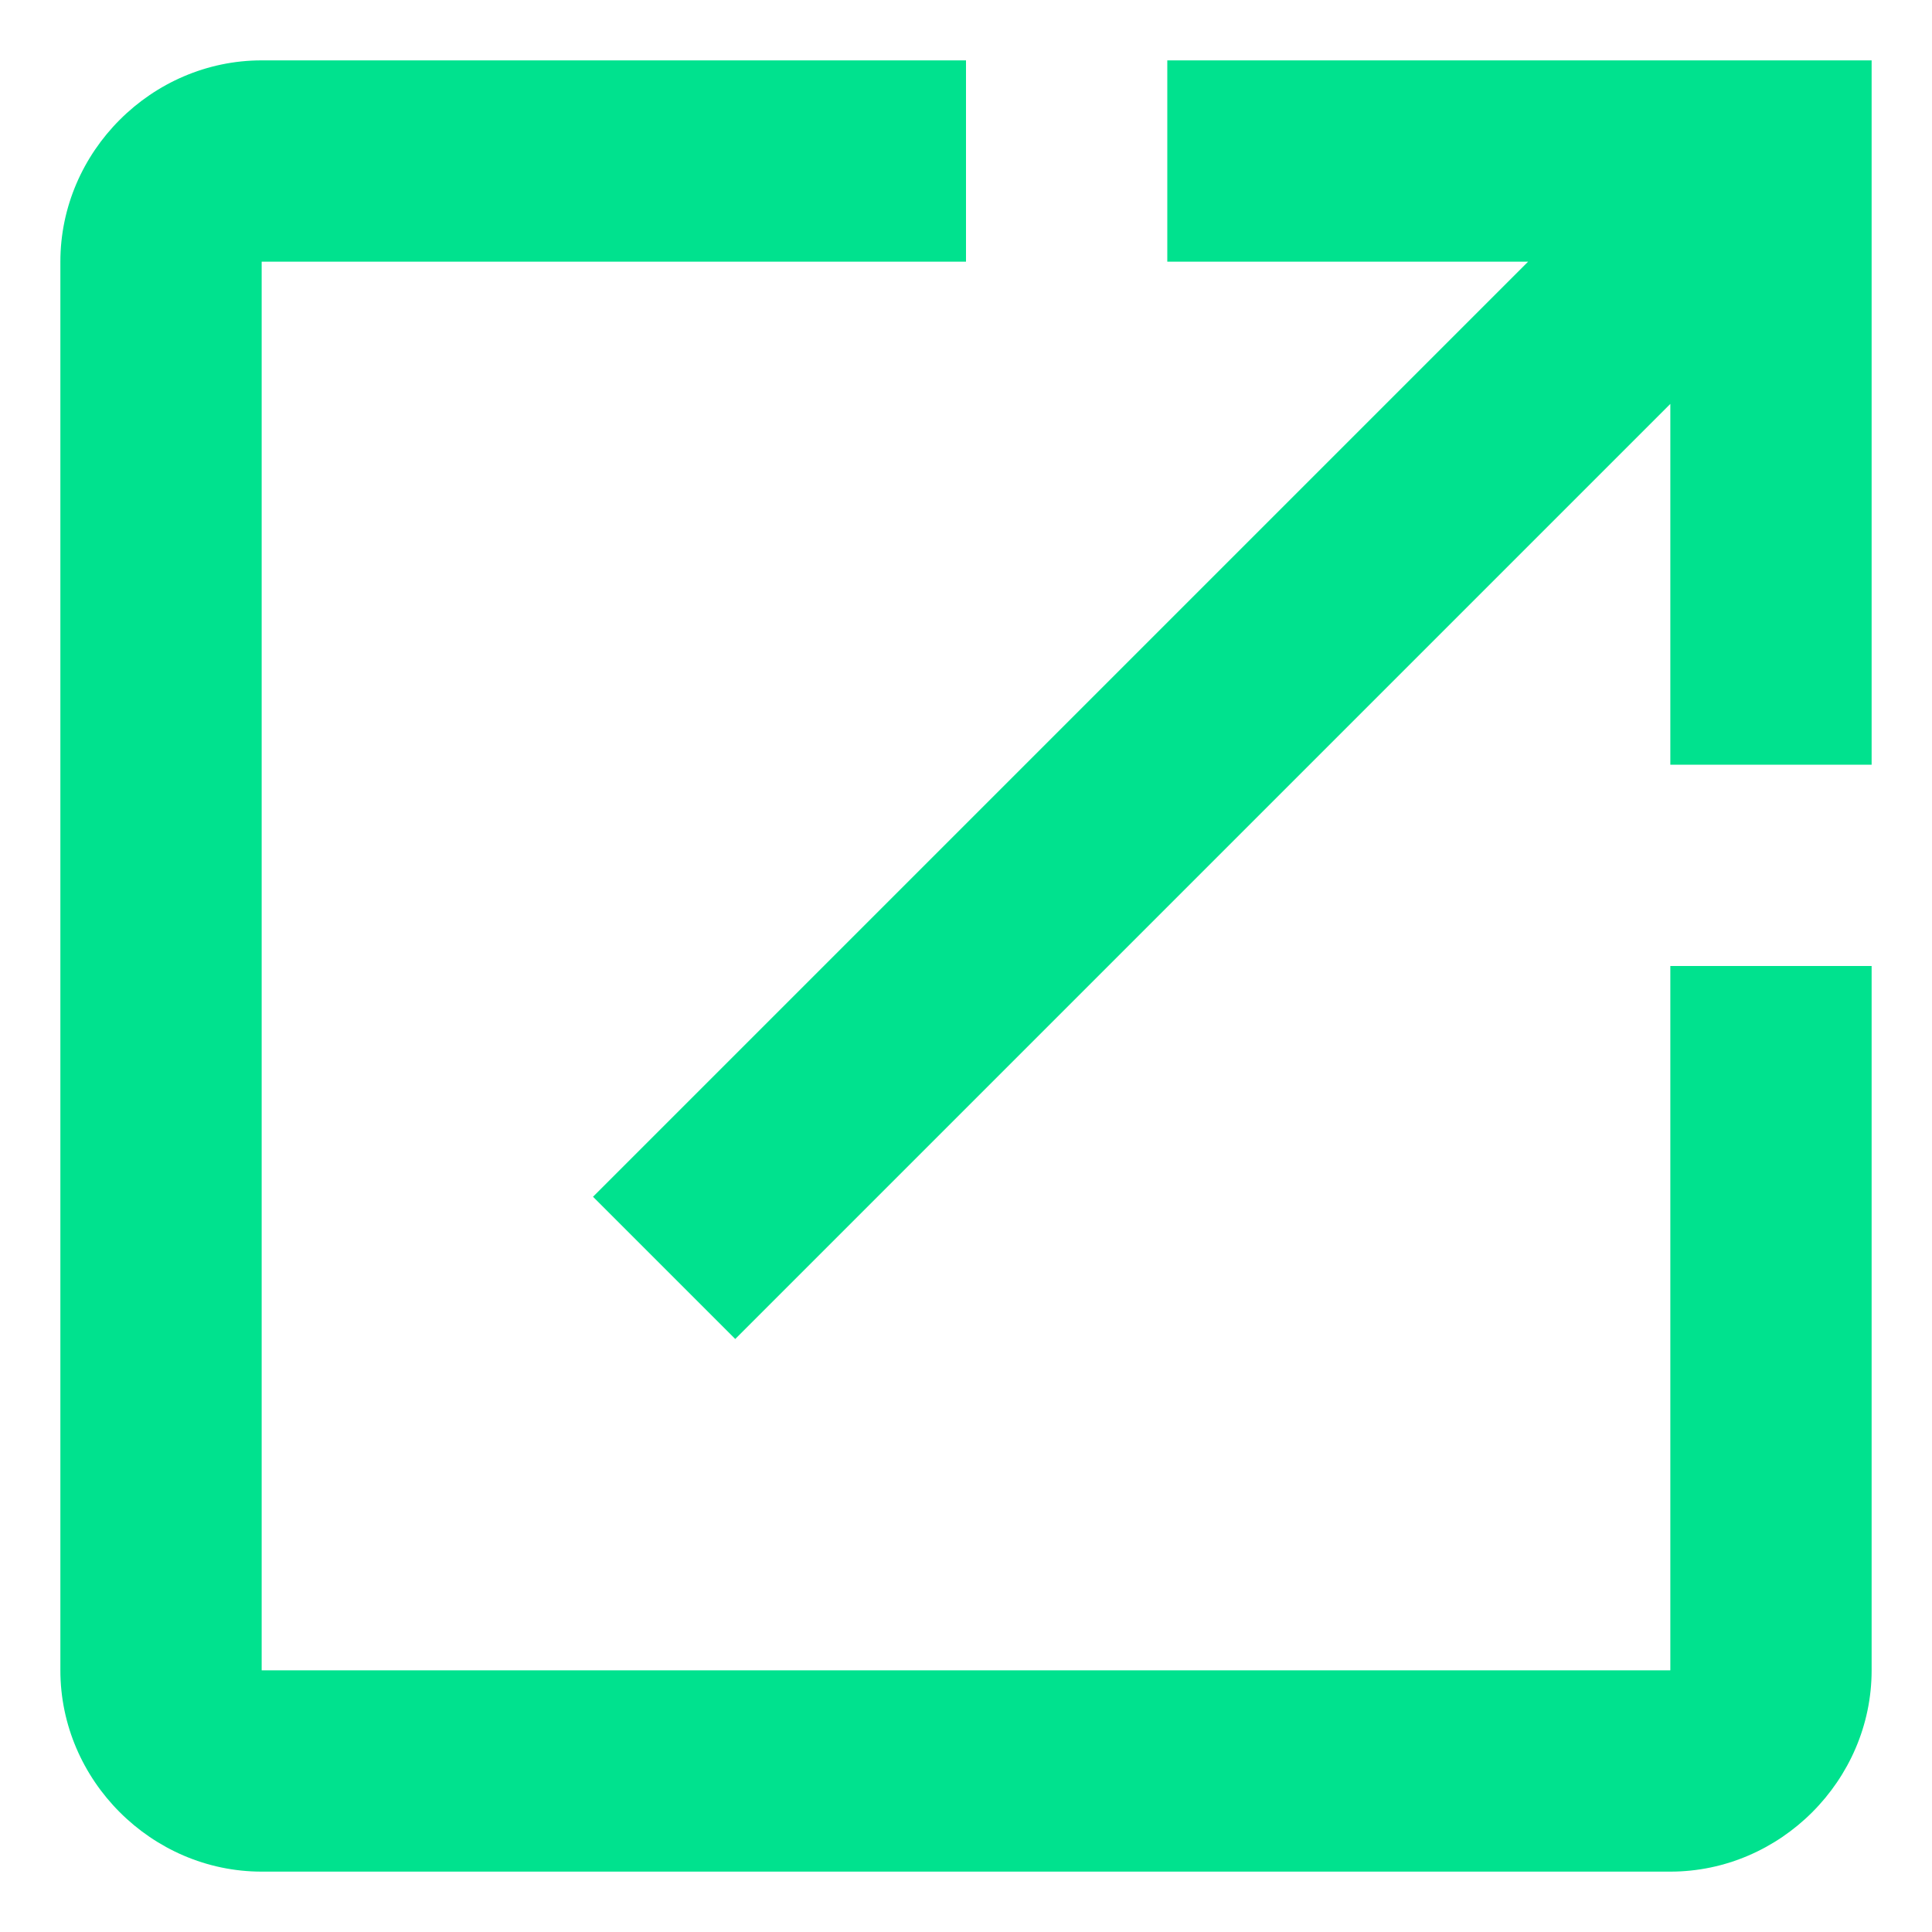
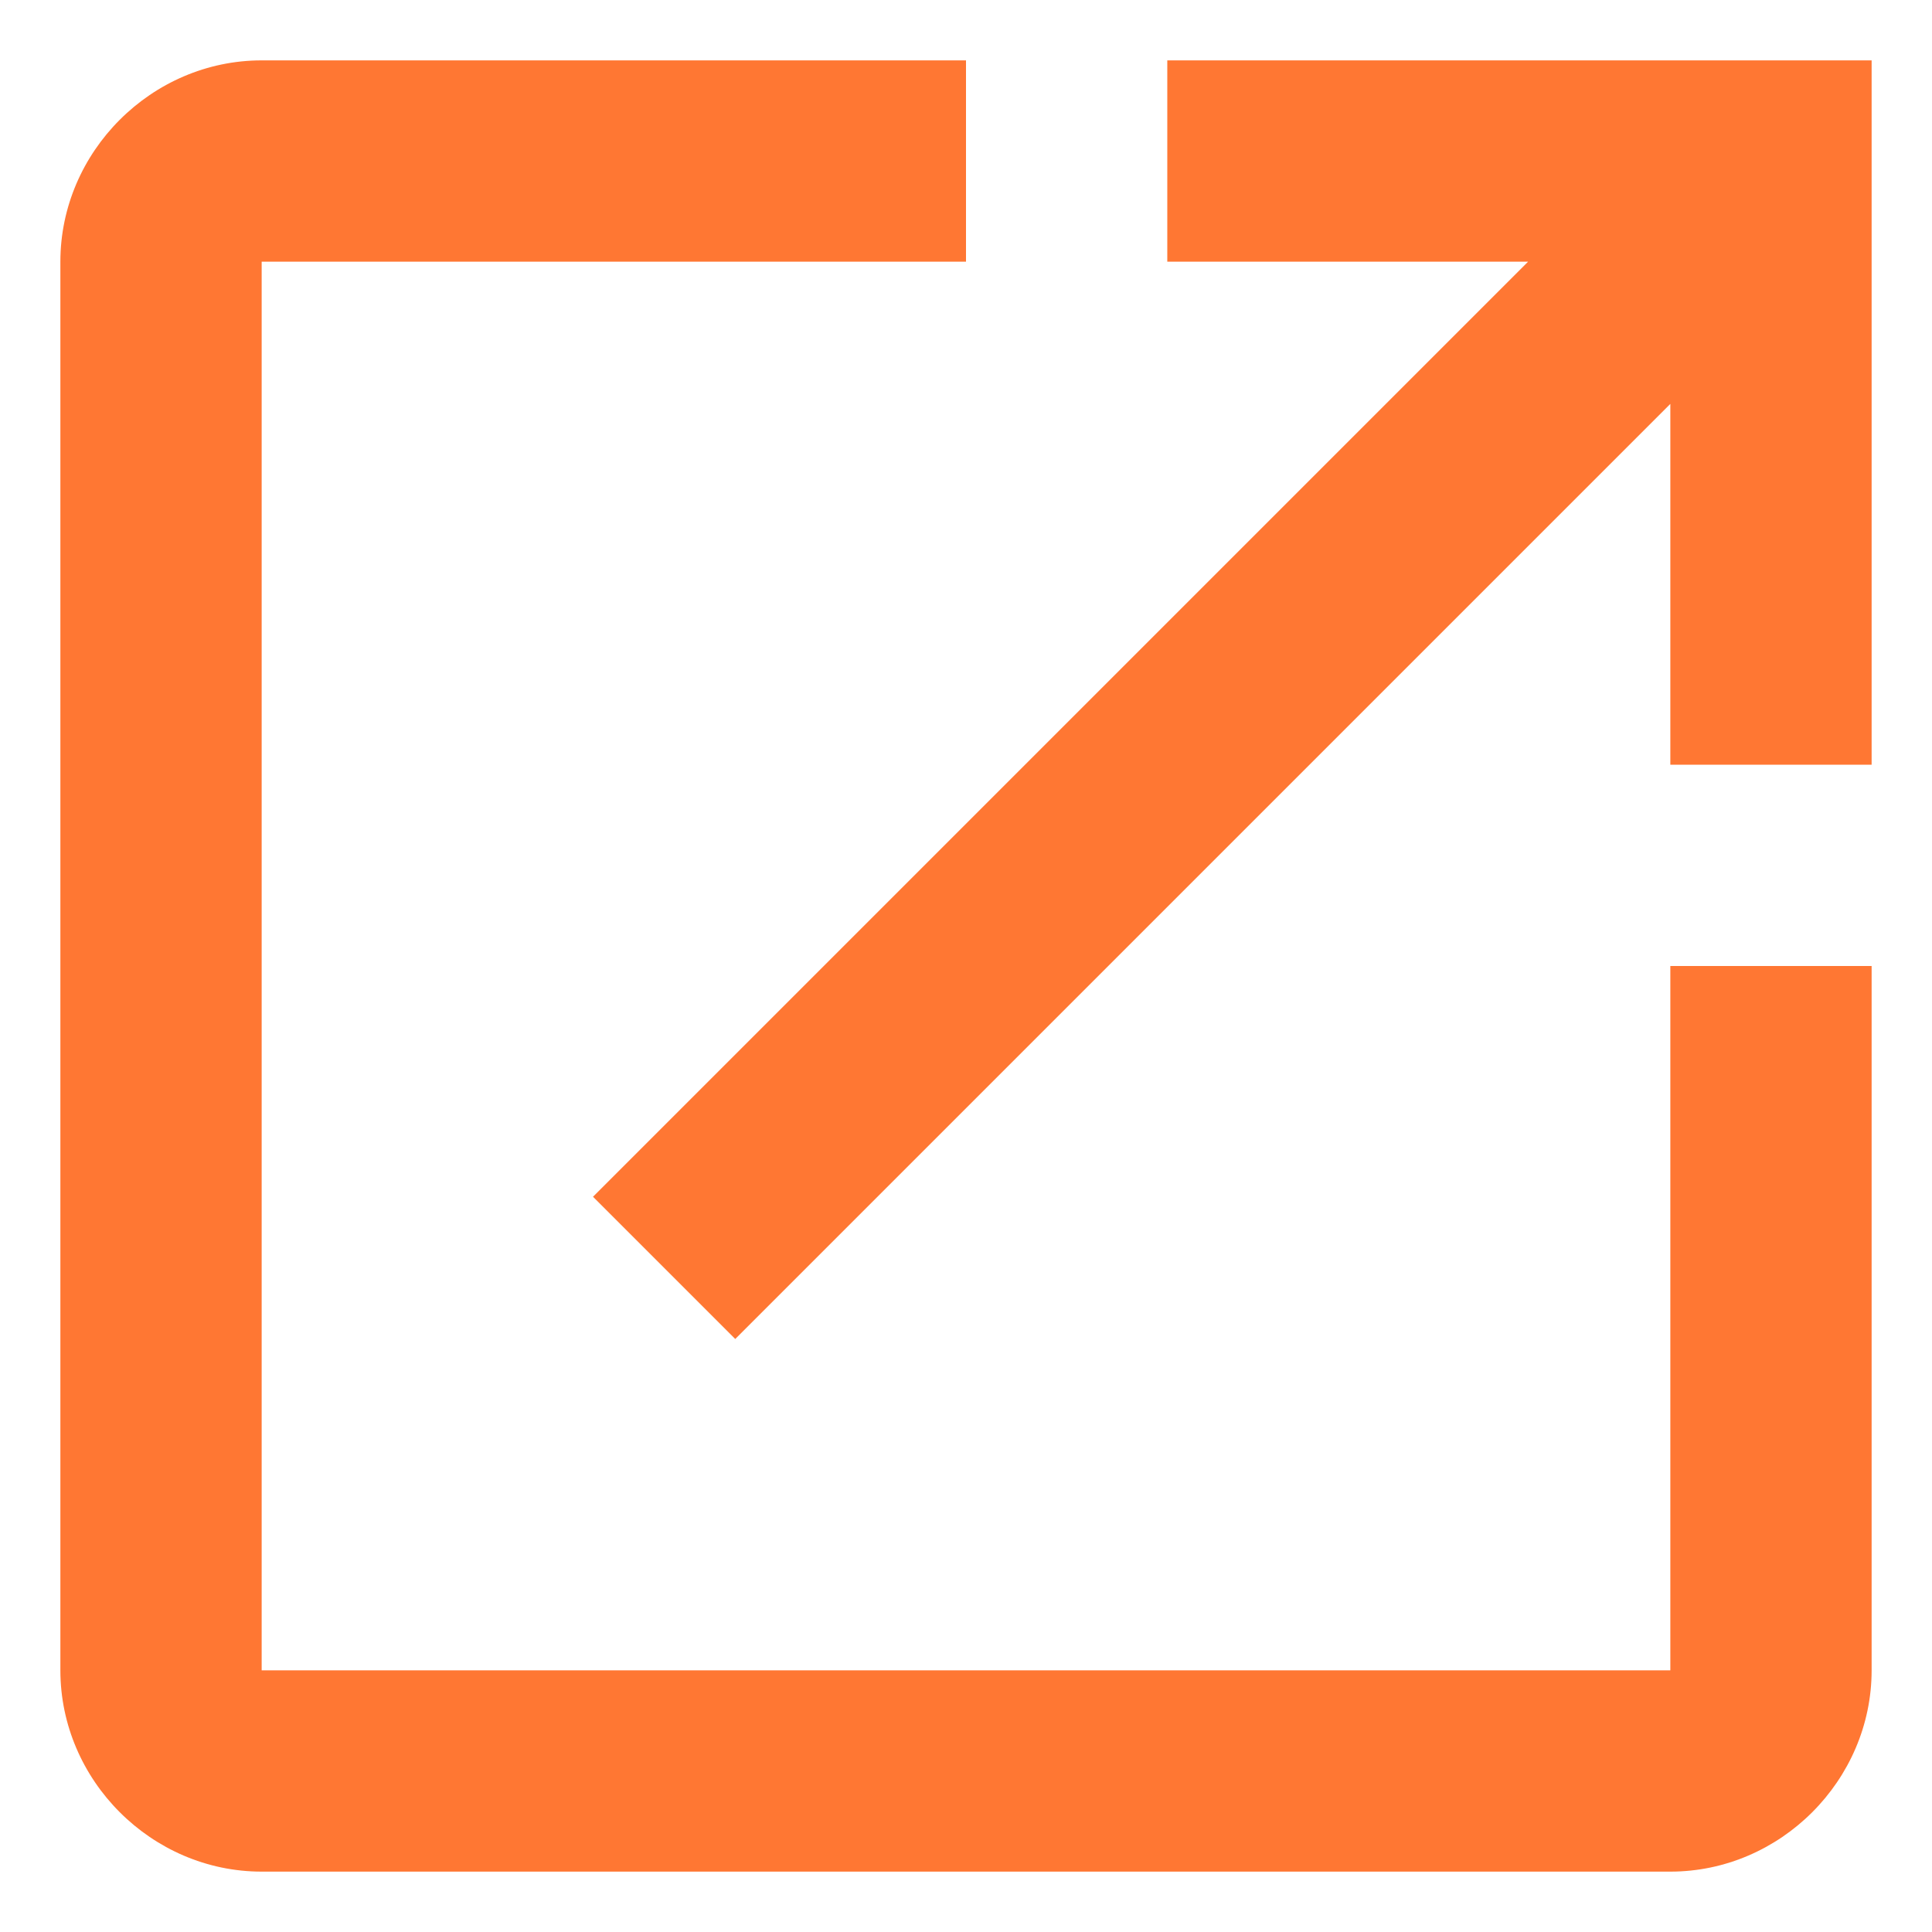
<svg xmlns="http://www.w3.org/2000/svg" width="16" height="16" viewBox="0 0 16 16" fill="none">
-   <path d="M2.167 0.5C1.256 0.5 0.5 1.256 0.5 2.167V13.833C0.5 14.744 1.256 15.5 2.167 15.5H13.833C14.744 15.5 15.5 14.744 15.5 13.833V8H13.833V13.833H2.167V2.167H8V0.5H2.167ZM9.667 0.5V2.167H12.655L4.911 9.911L6.089 11.089L13.833 3.345V6.333H15.5V0.5H9.667Z" fill="#00e28e" />
+   <path d="M2.167 0.5C1.256 0.5 0.5 1.256 0.5 2.167V13.833C0.5 14.744 1.256 15.5 2.167 15.5H13.833C14.744 15.5 15.5 14.744 15.5 13.833V8H13.833V13.833H2.167V2.167H8V0.5H2.167ZM9.667 0.5V2.167H12.655L4.911 9.911L6.089 11.089L13.833 3.345V6.333H15.5V0.5H9.667Z" fill="#f73" />
</svg>
